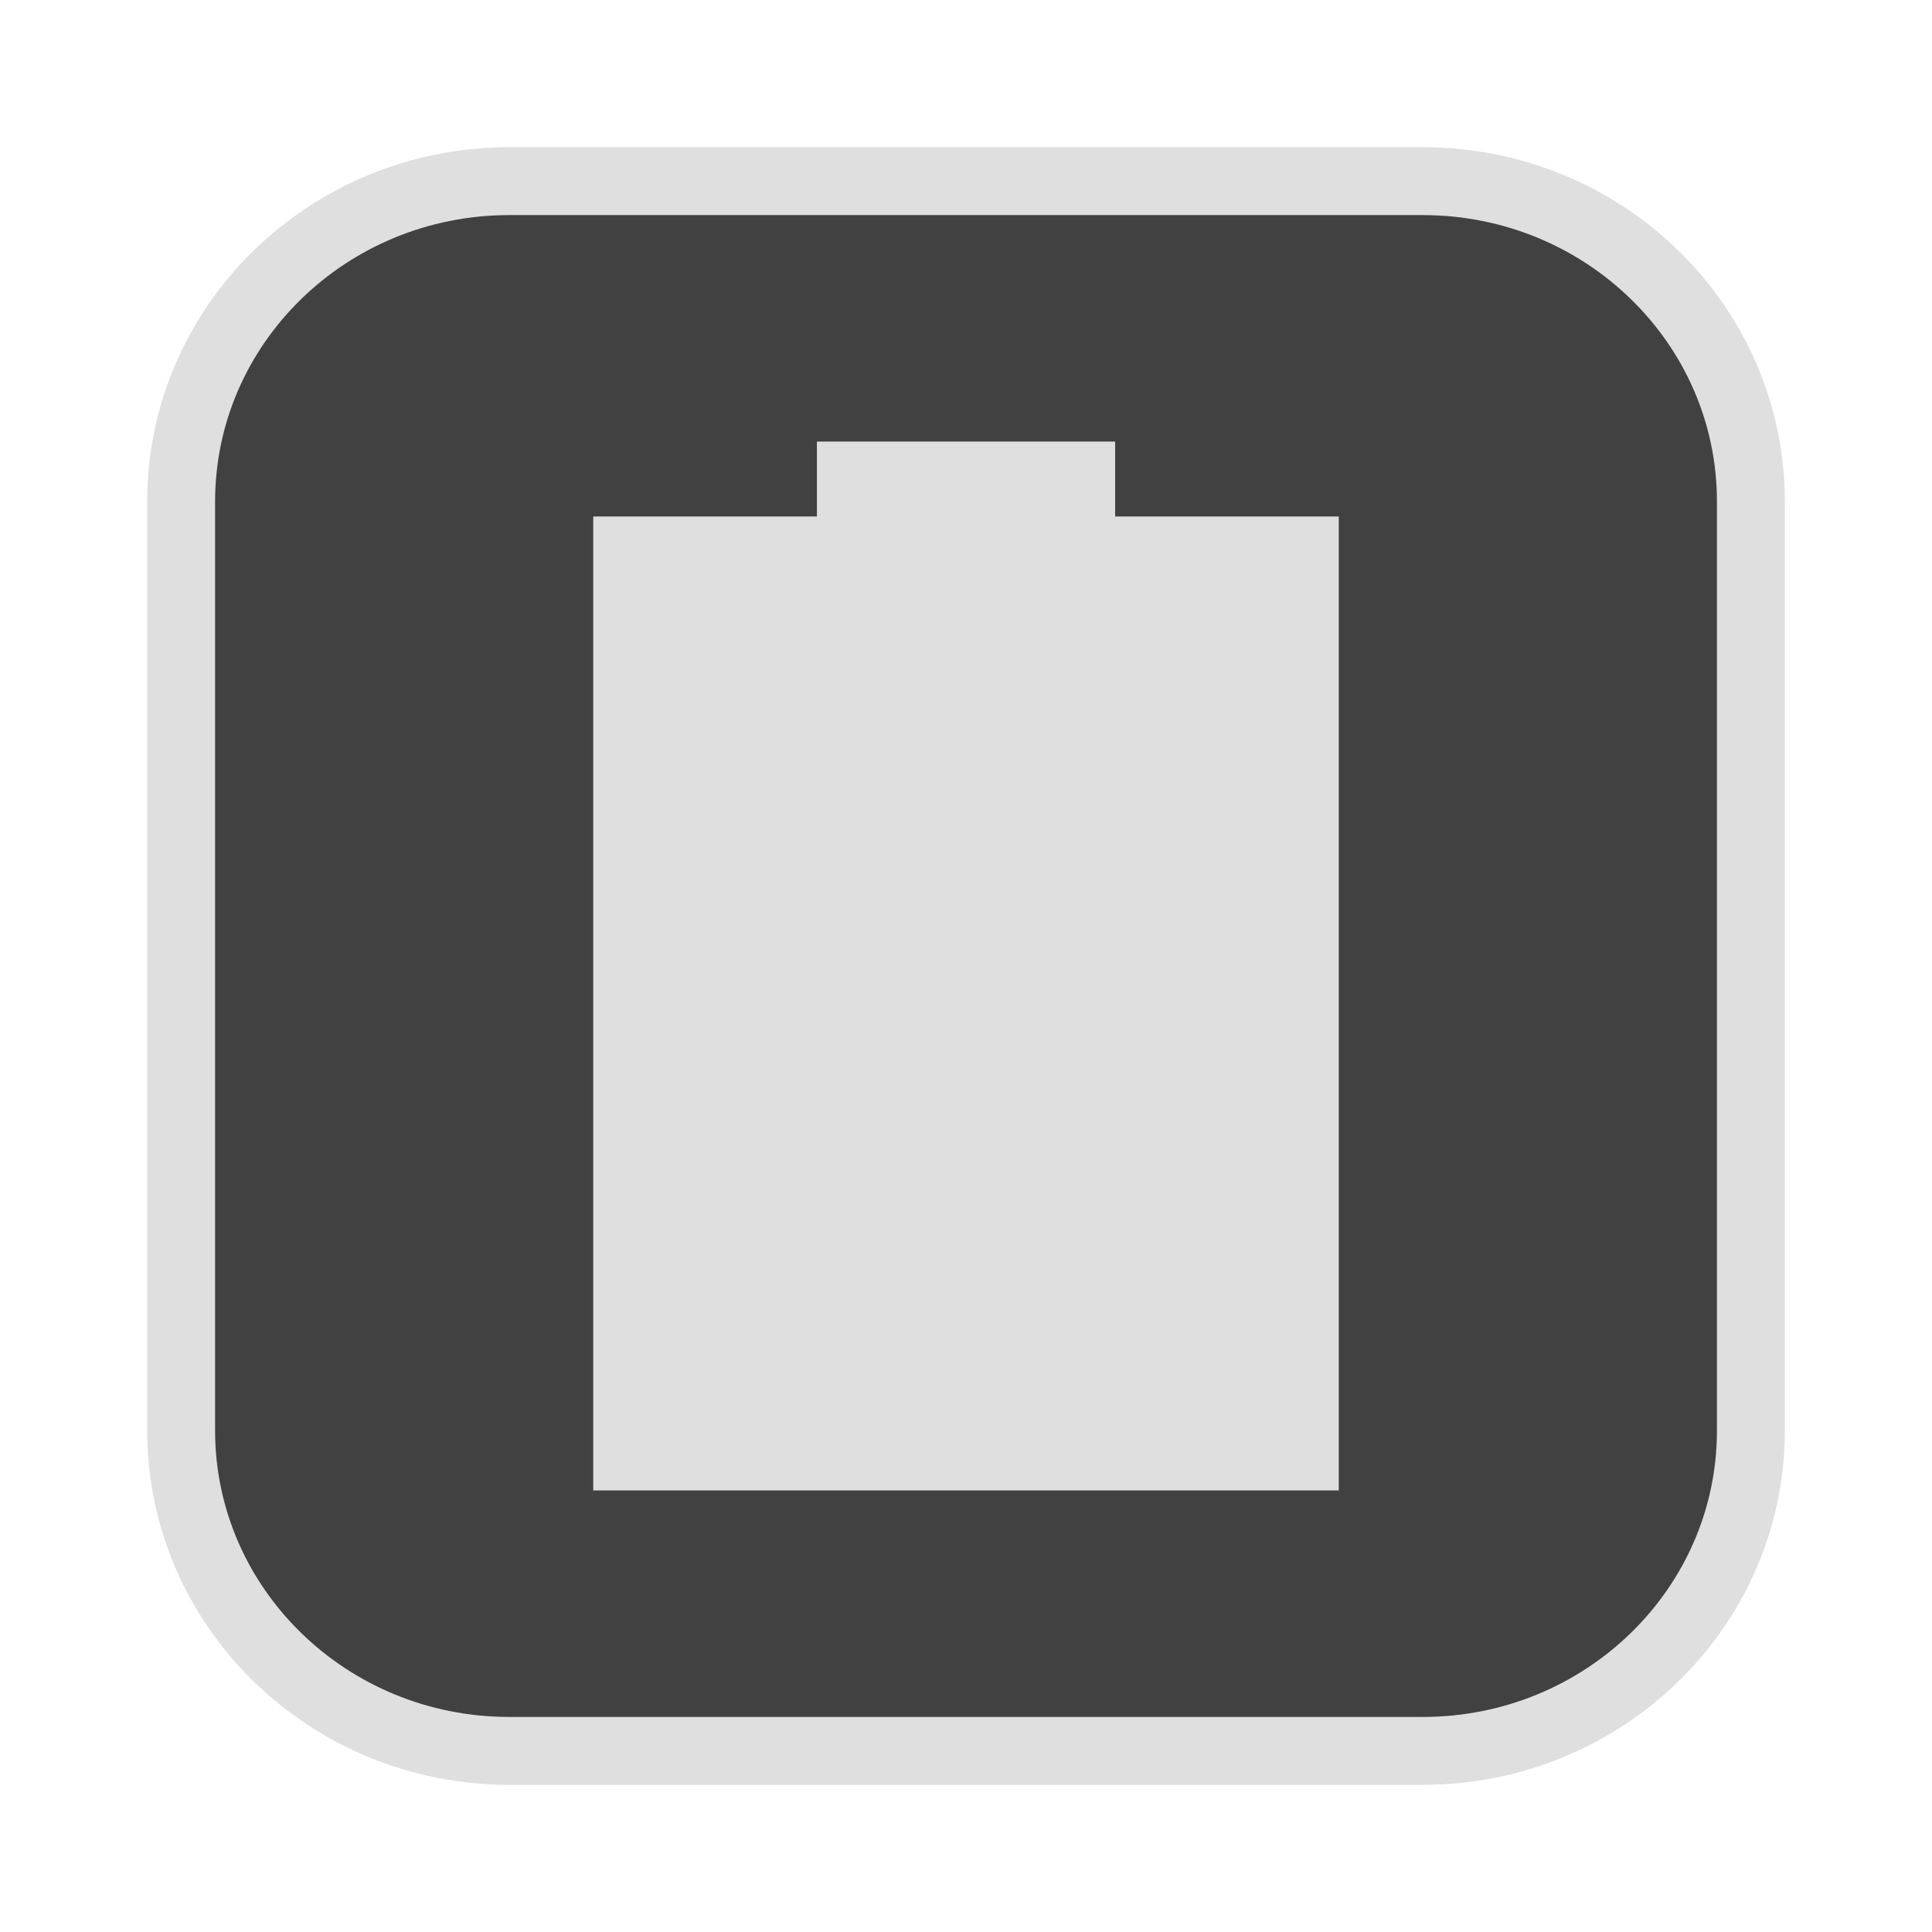
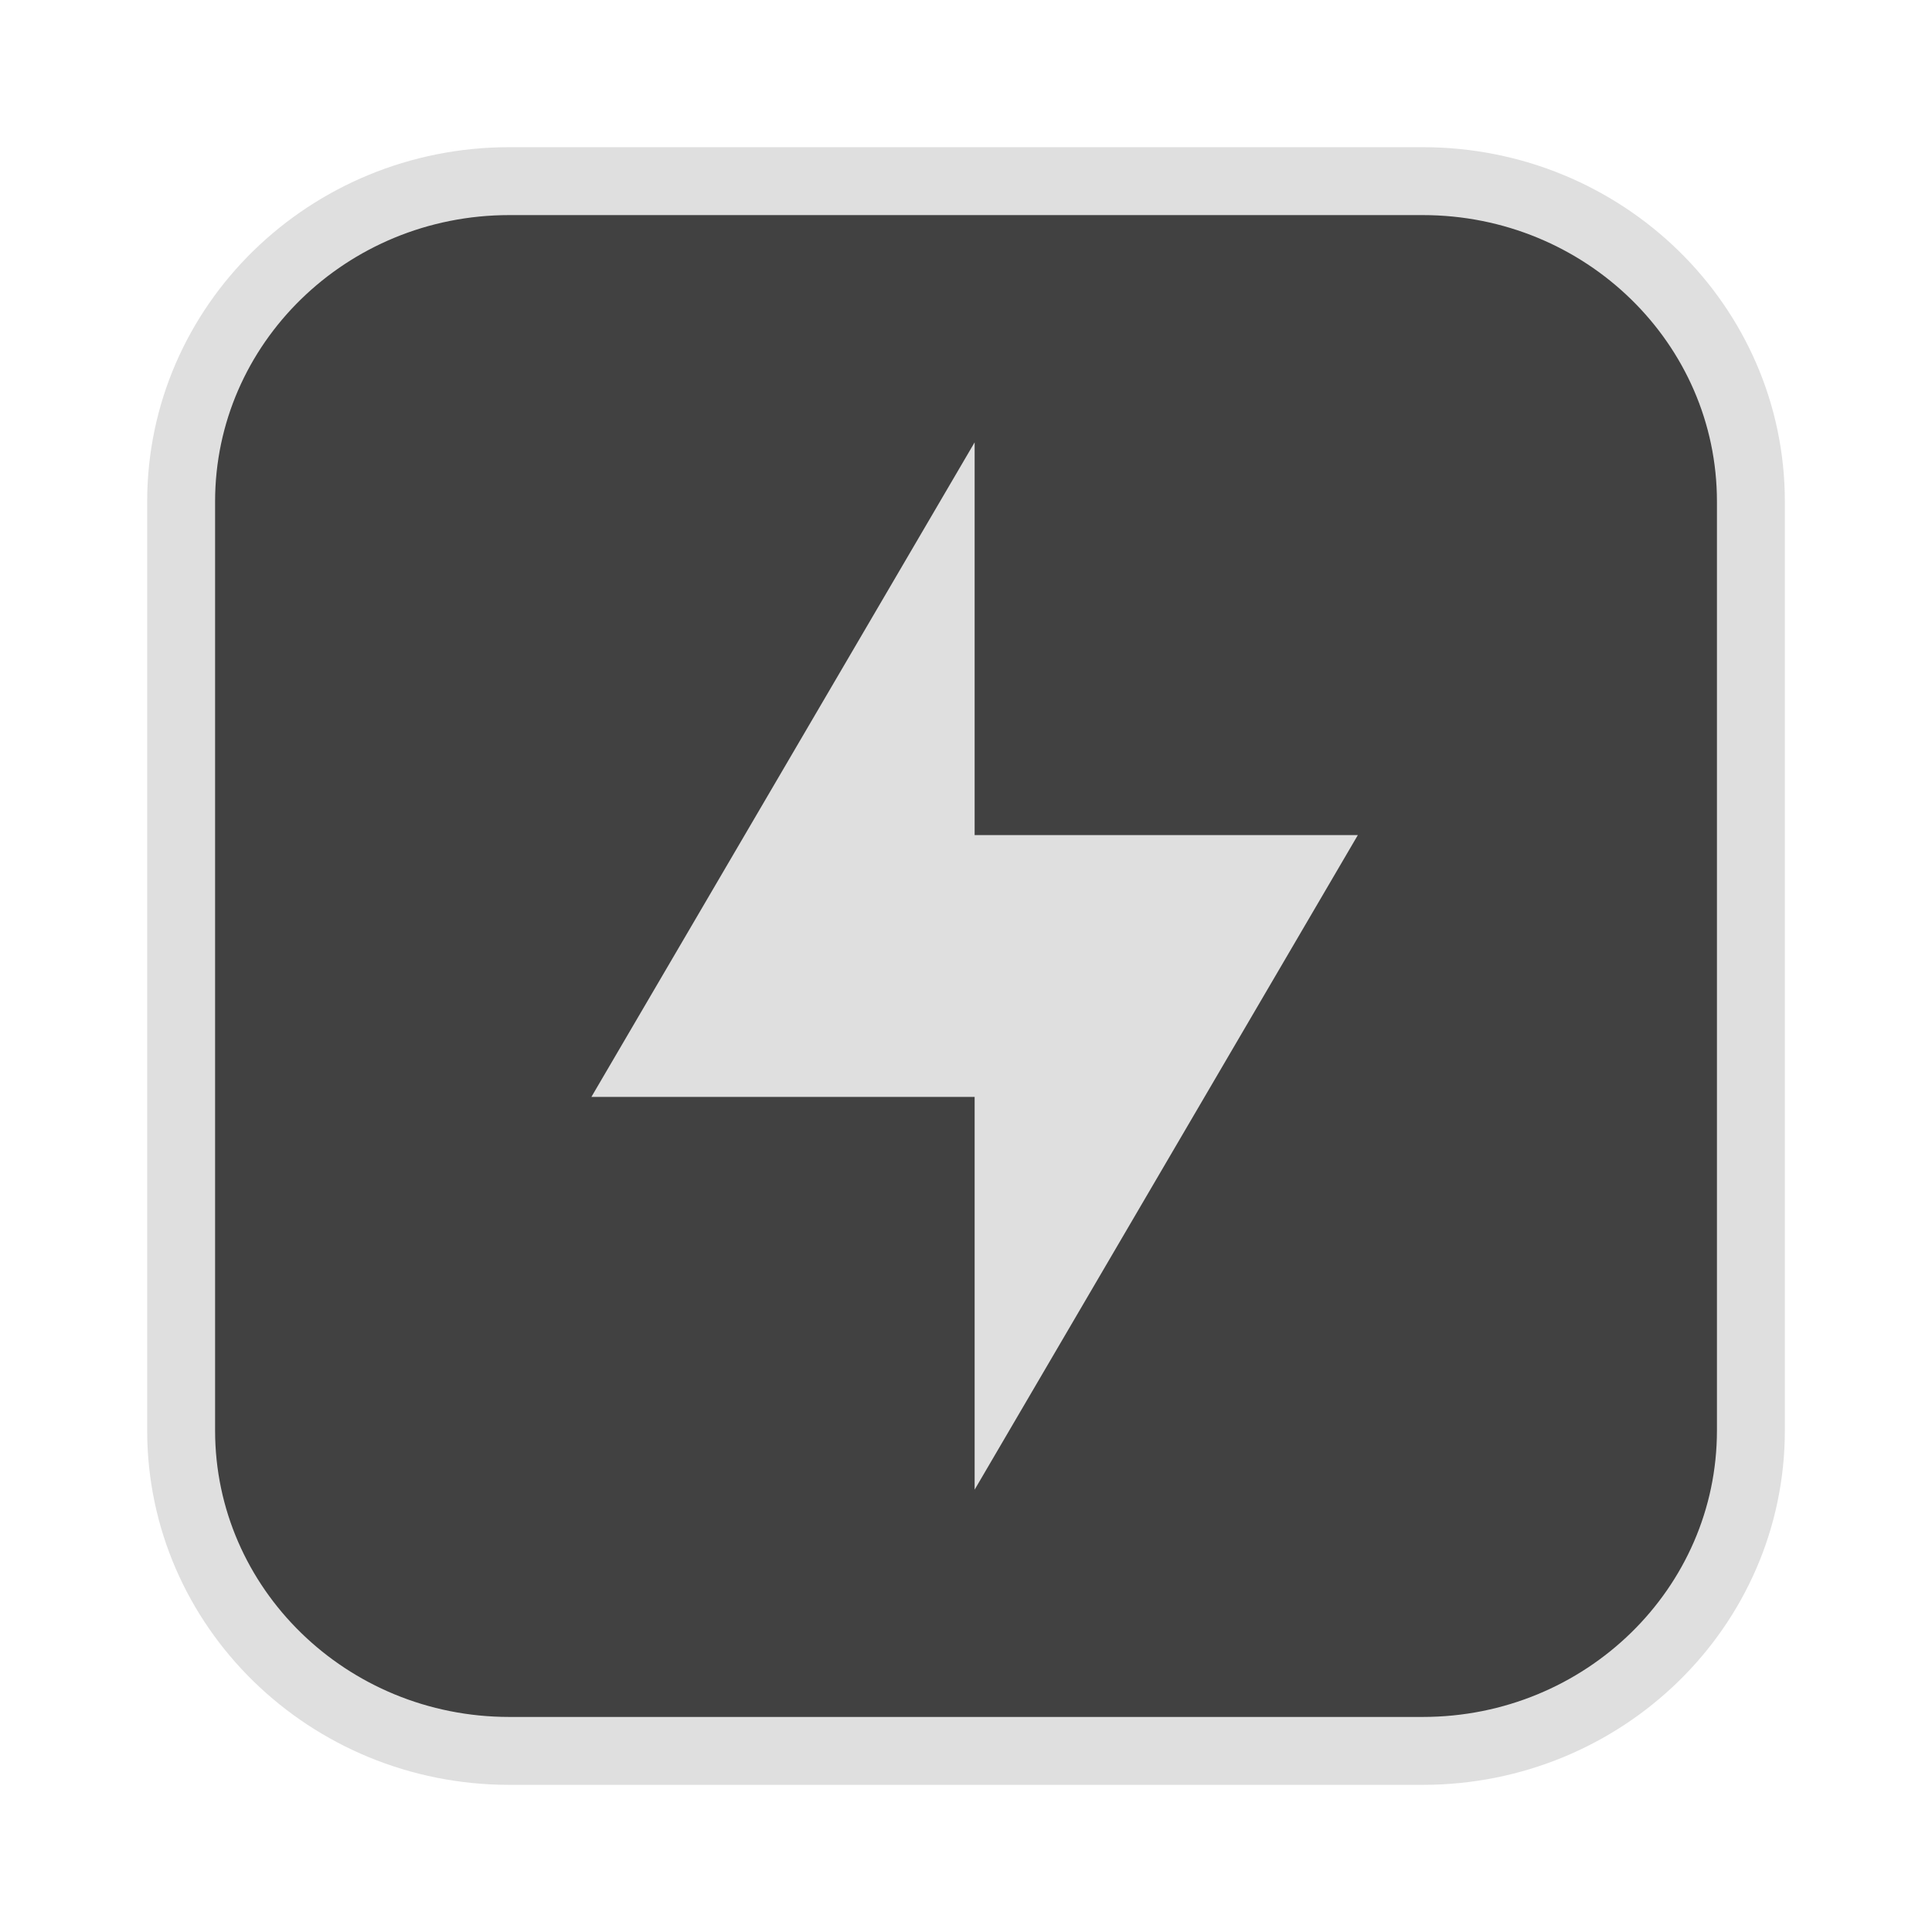
<svg xmlns="http://www.w3.org/2000/svg" width="64" height="64" version="1.1" id="svg73">
  <defs id="defs29" />
  <circle cx="32.516" cy="31.878" r="0" fill="url(#b)" stroke-width="1.571" id="circle41" style="fill:url(#b)" />
  <g aria-label="GZ" transform="matrix(1.221266,0,0,0.8188226,0.4960938,-0.1661539)" id="text93" style="font-weight:bold;font-size:11.526px;line-height:1.25;font-family:sans-serif;-inkscape-font-specification:'sans-serif Bold';fill:#f2f2f2;stroke-width:0.288" />
  <g id="g877" transform="matrix(1.1,0,0,1.1,-3.184593,-3.206545)">
    <rect x="8.35" y="8.37" width="47.273" height="47.273" rx="9.883" ry="9.649" fill="url(#linearGradient862)" stroke-width="3.054" id="rect35-7-3" style="fill:#414141;fill-opacity:1;stroke:#dfdfdf;stroke-width:2.045;stroke-dasharray:none;stroke-opacity:1" />
-     <path style="color:#444444;fill:#dfdfdf;fill-opacity:1;stroke:none;stroke-width:0.5;stroke-dasharray:none;stroke-opacity:0.6" class="ColorScheme-Text" d="m 27.496,16.213 v 2.256 H 20.76 V 47.799 H 43.212 V 18.469 h -6.735 v -2.256 z" id="path5-3" />
+     <path style="fill:#dfdfdf;fill-opacity:1;stroke:none;stroke-width:0.5;stroke-dasharray:none;stroke-opacity:0.6" d="M 32.246,16.236 V 28.064 H 43.786 L 32.246,47.776 V 35.948 H 20.705 Z" id="path6" />
  </g>
</svg>
